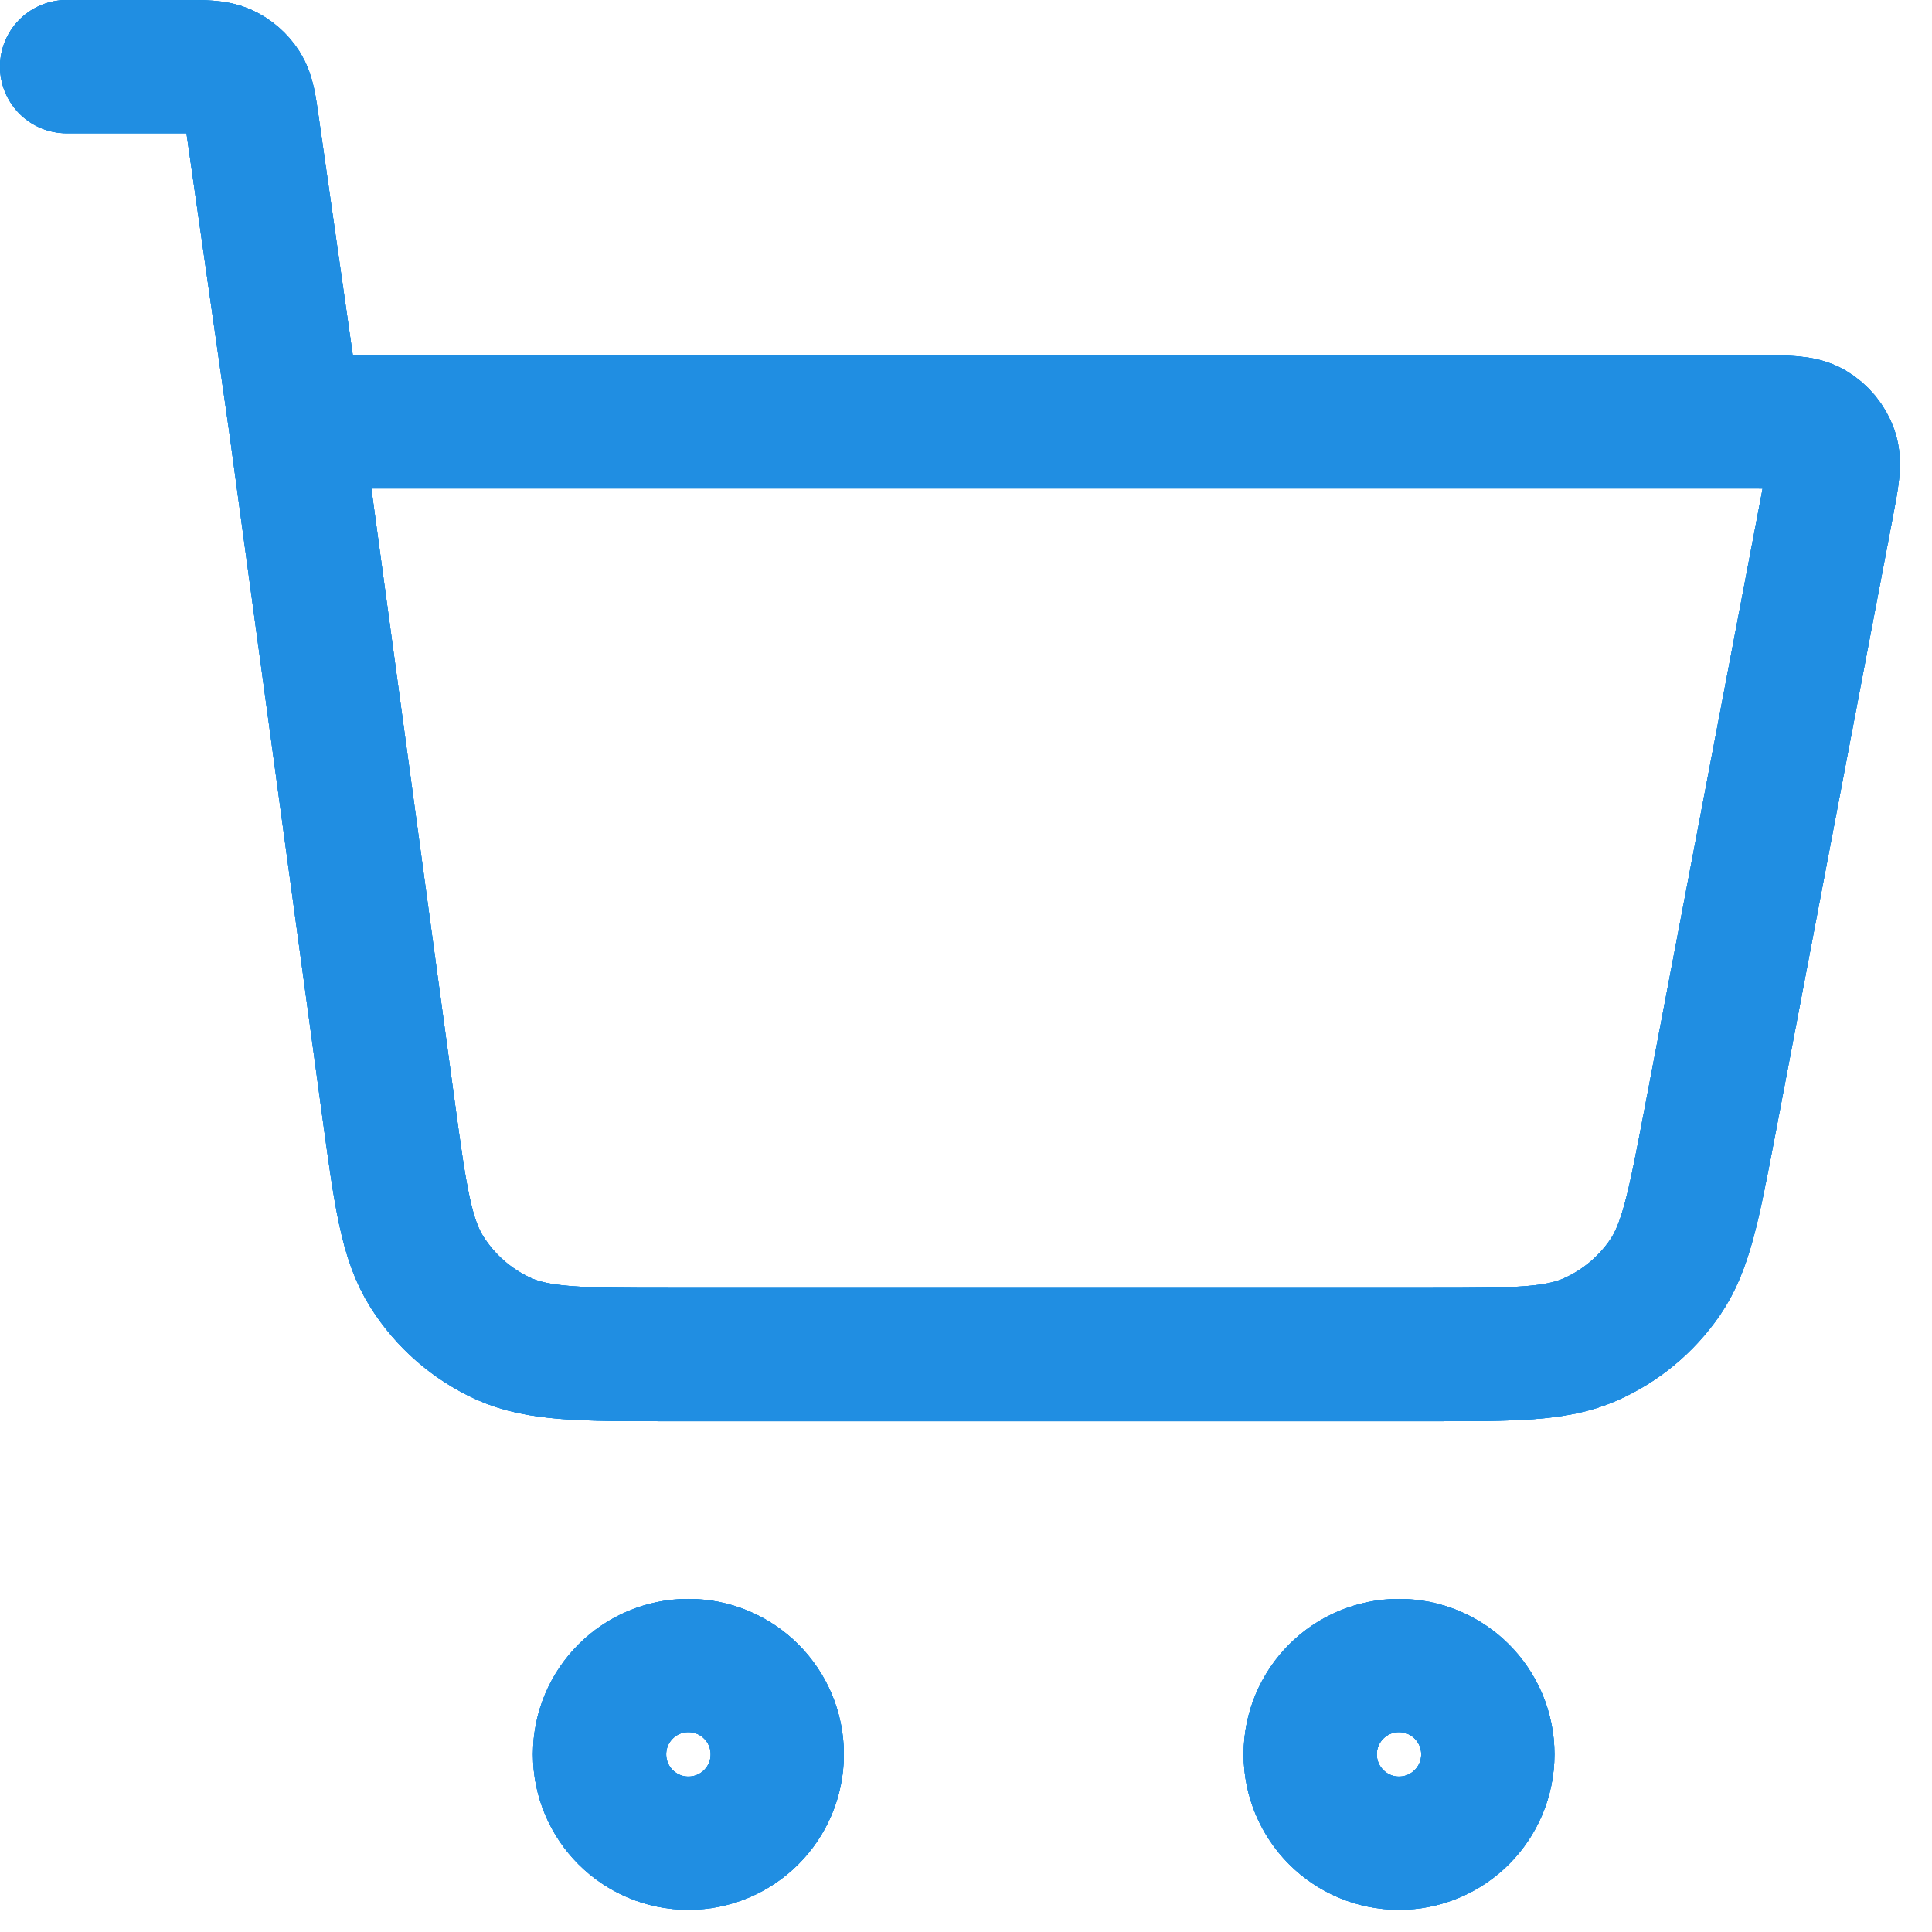
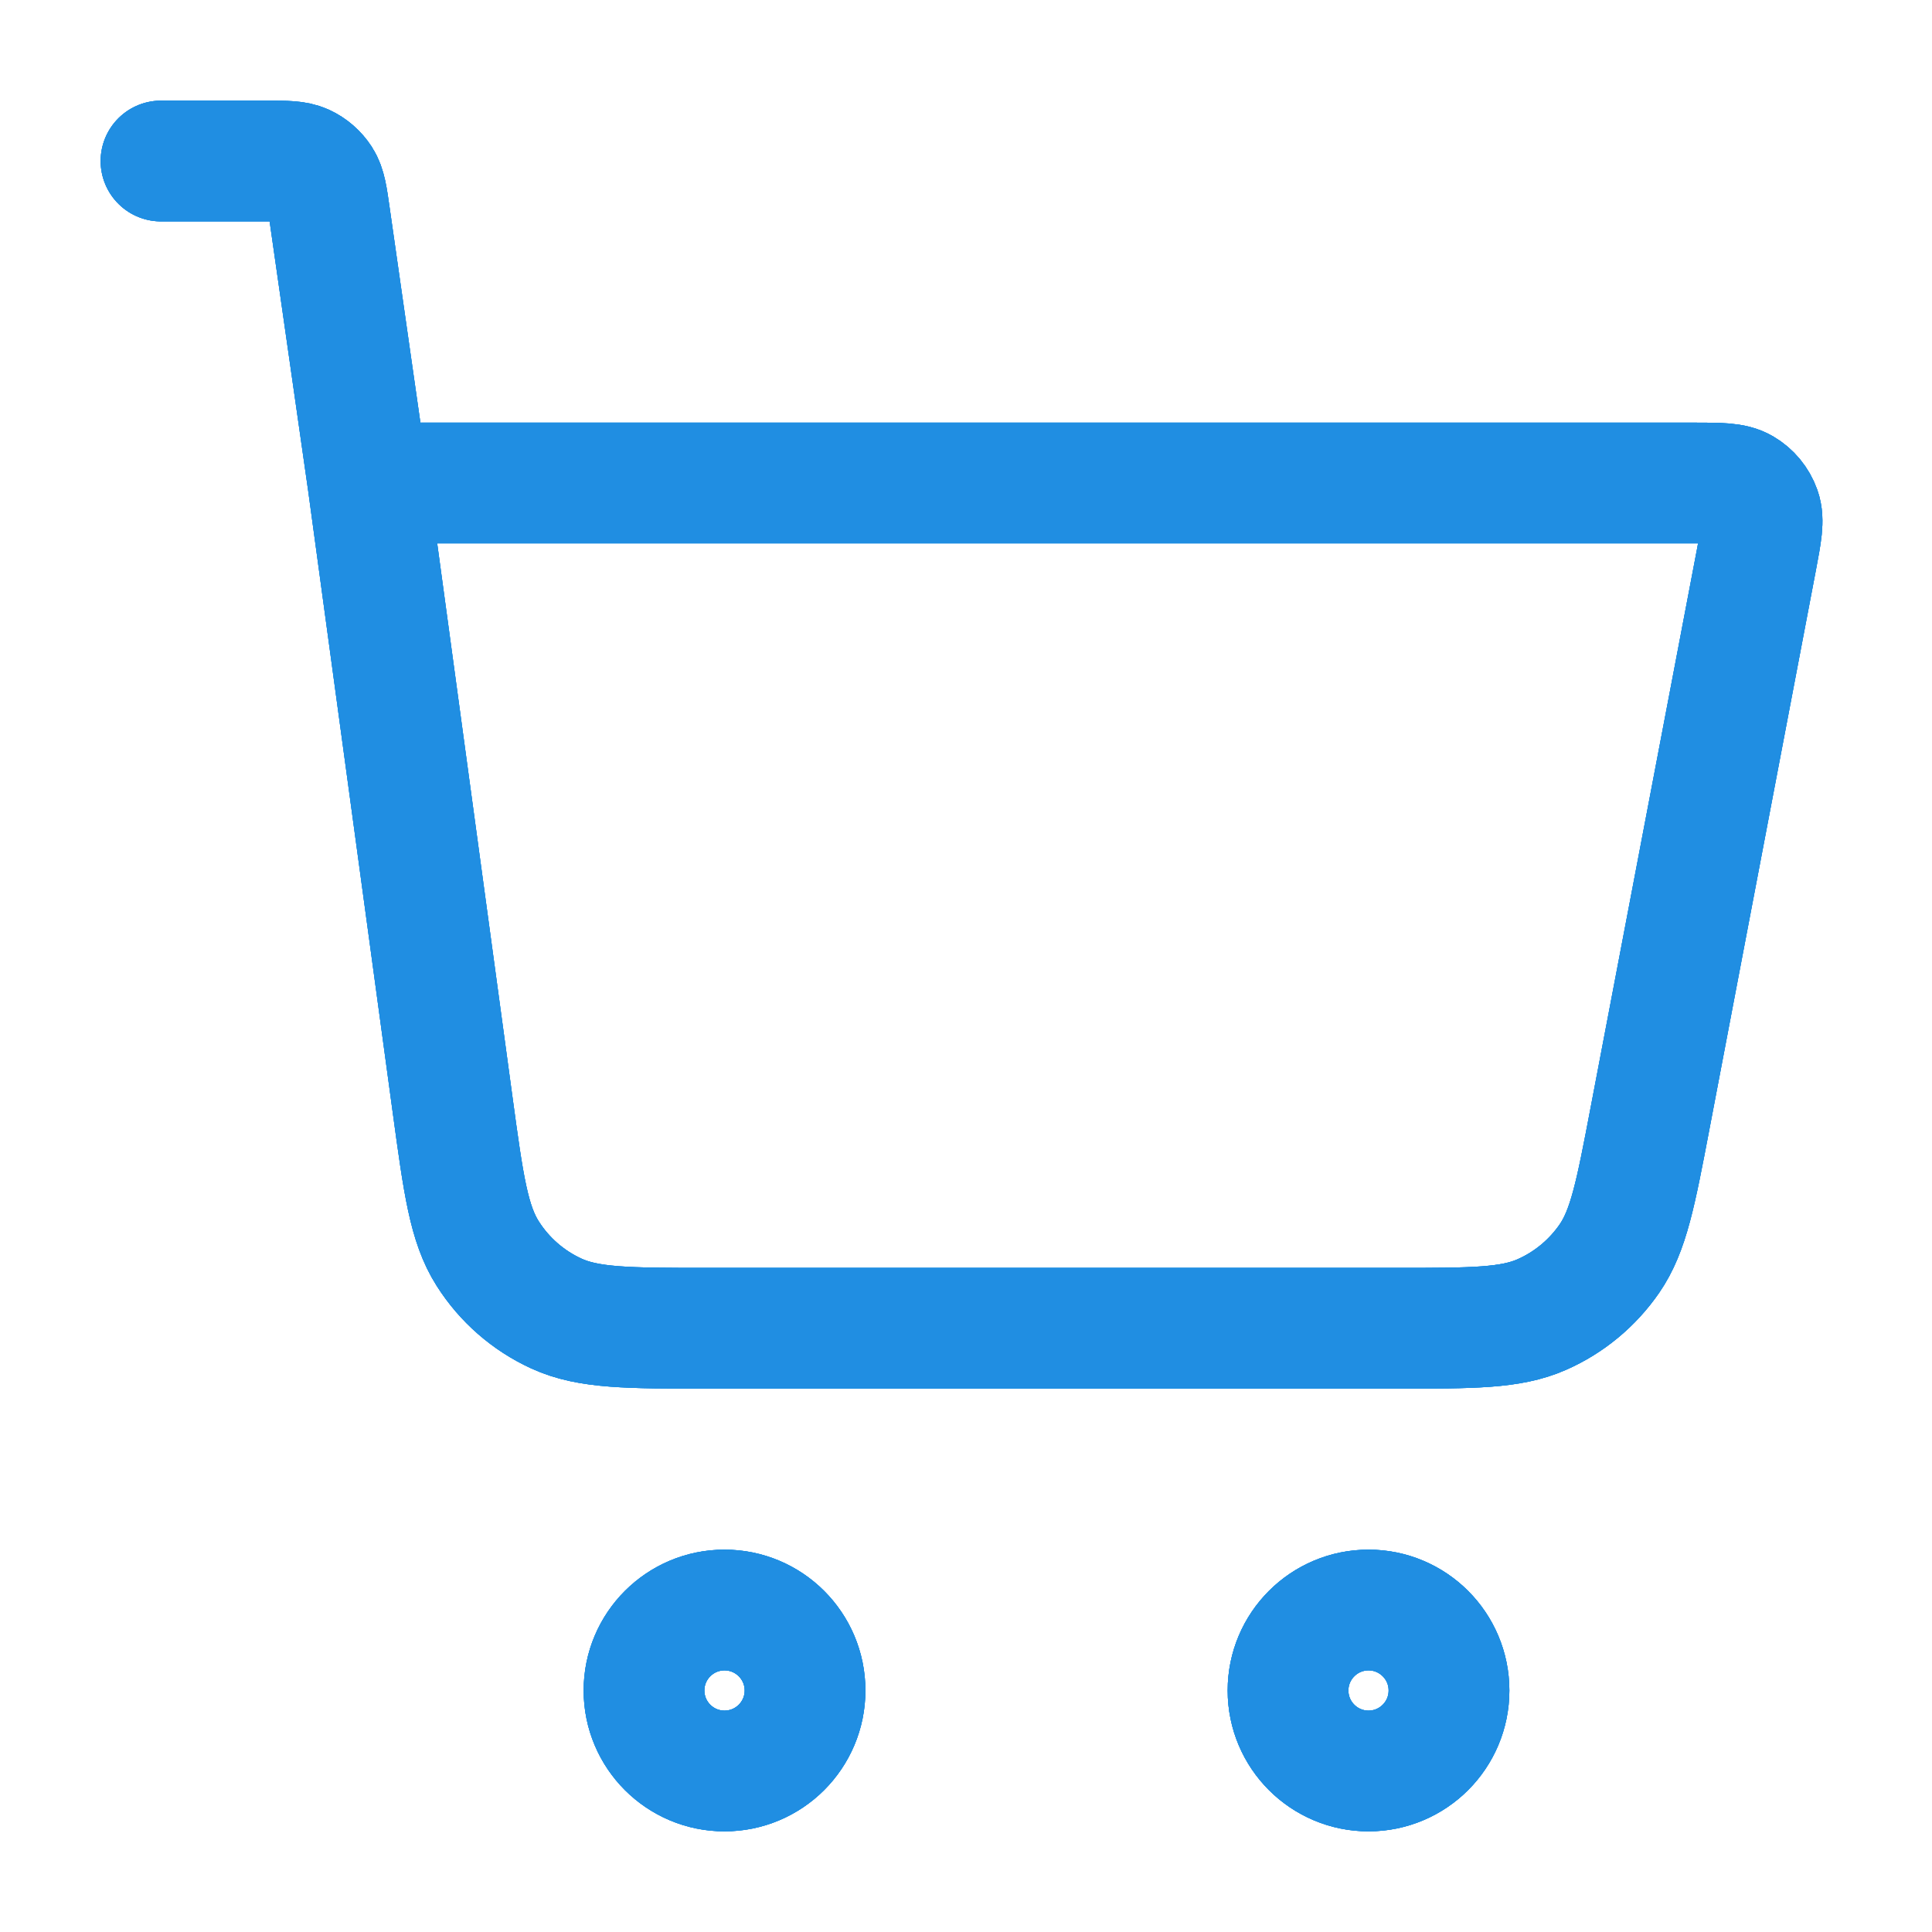
- <svg xmlns="http://www.w3.org/2000/svg" width="29" height="29" viewBox="0 0 29 29" fill="none">
-   <path d="M1 1H2.742C3.07 1 3.234 1 3.366 1.06C3.482 1.113 3.58 1.199 3.65 1.307C3.728 1.429 3.751 1.591 3.797 1.916L4.429 6.333M4.429 6.333L5.831 16.642C6.009 17.95 6.098 18.604 6.411 19.096C6.686 19.53 7.081 19.875 7.548 20.09C8.078 20.333 8.739 20.333 10.059 20.333H21.469C22.726 20.333 23.354 20.333 23.868 20.107C24.321 19.908 24.709 19.586 24.99 19.179C25.308 18.717 25.425 18.099 25.661 16.865L27.425 7.6C27.508 7.165 27.55 6.948 27.49 6.778C27.437 6.629 27.333 6.504 27.197 6.424C27.041 6.333 26.82 6.333 26.378 6.333H4.429ZM11.667 26.333C11.667 27.07 11.07 27.667 10.333 27.667C9.597 27.667 9 27.07 9 26.333C9 25.597 9.597 25 10.333 25C11.07 25 11.667 25.597 11.667 26.333ZM22.333 26.333C22.333 27.07 21.736 27.667 21 27.667C20.264 27.667 19.667 27.07 19.667 26.333C19.667 25.597 20.264 25 21 25C21.736 25 22.333 25.597 22.333 26.333Z" stroke="#0867D6" stroke-width="2" stroke-linecap="round" stroke-linejoin="round" />
-   <path d="M1 1H2.742C3.07 1 3.234 1 3.366 1.06C3.482 1.113 3.58 1.199 3.65 1.307C3.728 1.429 3.751 1.591 3.797 1.916L4.429 6.333M4.429 6.333L5.831 16.642C6.009 17.95 6.098 18.604 6.411 19.096C6.686 19.53 7.081 19.875 7.548 20.09C8.078 20.333 8.739 20.333 10.059 20.333H21.469C22.726 20.333 23.354 20.333 23.868 20.107C24.321 19.908 24.709 19.586 24.99 19.179C25.308 18.717 25.425 18.099 25.661 16.865L27.425 7.6C27.508 7.165 27.55 6.948 27.49 6.778C27.437 6.629 27.333 6.504 27.197 6.424C27.041 6.333 26.82 6.333 26.378 6.333H4.429ZM11.667 26.333C11.667 27.07 11.07 27.667 10.333 27.667C9.597 27.667 9 27.07 9 26.333C9 25.597 9.597 25 10.333 25C11.07 25 11.667 25.597 11.667 26.333ZM22.333 26.333C22.333 27.07 21.736 27.667 21 27.667C20.264 27.667 19.667 27.07 19.667 26.333C19.667 25.597 20.264 25 21 25C21.736 25 22.333 25.597 22.333 26.333Z" stroke="#0696E7" stroke-width="2" stroke-linecap="round" stroke-linejoin="round" />
-   <path d="M1 1H2.742C3.07 1 3.234 1 3.366 1.06C3.482 1.113 3.58 1.199 3.65 1.307C3.728 1.429 3.751 1.591 3.797 1.916L4.429 6.333M4.429 6.333L5.831 16.642C6.009 17.95 6.098 18.604 6.411 19.096C6.686 19.53 7.081 19.875 7.548 20.09C8.078 20.333 8.739 20.333 10.059 20.333H21.469C22.726 20.333 23.354 20.333 23.868 20.107C24.321 19.908 24.709 19.586 24.99 19.179C25.308 18.717 25.425 18.099 25.661 16.865L27.425 7.6C27.508 7.165 27.55 6.948 27.49 6.778C27.437 6.629 27.333 6.504 27.197 6.424C27.041 6.333 26.82 6.333 26.378 6.333H4.429ZM11.667 26.333C11.667 27.07 11.07 27.667 10.333 27.667C9.597 27.667 9 27.07 9 26.333C9 25.597 9.597 25 10.333 25C11.07 25 11.667 25.597 11.667 26.333ZM22.333 26.333C22.333 27.07 21.736 27.667 21 27.667C20.264 27.667 19.667 27.07 19.667 26.333C19.667 25.597 20.264 25 21 25C21.736 25 22.333 25.597 22.333 26.333Z" stroke="#208EE2" stroke-width="2" stroke-linecap="round" stroke-linejoin="round" />
+ <svg xmlns="http://www.w3.org/2000/svg" width="32" height="32" viewBox="0 0 32 32" fill="none">
+   <path d="M2.667 2.667H4.409C4.737 2.667 4.901 2.667 5.033 2.727C5.149 2.78 5.247 2.866 5.317 2.973C5.395 3.095 5.418 3.258 5.464 3.583L6.096 8M6.096 8L7.498 18.309C7.676 19.617 7.765 20.271 8.078 20.763C8.353 21.197 8.748 21.542 9.215 21.756C9.745 22 10.406 22 11.726 22H23.136C24.393 22 25.021 22 25.535 21.774C25.988 21.575 26.376 21.253 26.657 20.846C26.975 20.384 27.093 19.766 27.328 18.532L29.093 9.266C29.175 8.832 29.217 8.615 29.157 8.445C29.104 8.296 29 8.17 28.864 8.091C28.708 8 28.487 8 28.045 8H6.096ZM13.334 28C13.334 28.736 12.737 29.333 12 29.333C11.264 29.333 10.667 28.736 10.667 28C10.667 27.264 11.264 26.667 12 26.667C12.737 26.667 13.334 27.264 13.334 28ZM24 28C24 28.736 23.403 29.333 22.667 29.333C21.931 29.333 21.334 28.736 21.334 28C21.334 27.264 21.931 26.667 22.667 26.667C23.403 26.667 24 27.264 24 28Z" stroke="#0867D6" stroke-width="2" stroke-linecap="round" stroke-linejoin="round" />
+   <path d="M2.667 2.667H4.409C4.737 2.667 4.901 2.667 5.033 2.727C5.149 2.78 5.247 2.866 5.317 2.973C5.395 3.095 5.418 3.258 5.464 3.583L6.096 8M6.096 8L7.498 18.309C7.676 19.617 7.765 20.271 8.078 20.763C8.353 21.197 8.748 21.542 9.215 21.756C9.745 22 10.406 22 11.726 22H23.136C24.393 22 25.021 22 25.535 21.774C25.988 21.575 26.376 21.253 26.657 20.846C26.975 20.384 27.093 19.766 27.328 18.532L29.093 9.266C29.175 8.832 29.217 8.615 29.157 8.445C29.104 8.296 29 8.17 28.864 8.091C28.708 8 28.487 8 28.045 8H6.096ZM13.334 28C13.334 28.736 12.737 29.333 12 29.333C11.264 29.333 10.667 28.736 10.667 28C10.667 27.264 11.264 26.667 12 26.667C12.737 26.667 13.334 27.264 13.334 28ZM24 28C24 28.736 23.403 29.333 22.667 29.333C21.931 29.333 21.334 28.736 21.334 28C21.334 27.264 21.931 26.667 22.667 26.667C23.403 26.667 24 27.264 24 28Z" stroke="#0696E7" stroke-width="2" stroke-linecap="round" stroke-linejoin="round" />
+   <path d="M2.667 2.667H4.409C4.737 2.667 4.901 2.667 5.033 2.727C5.149 2.78 5.247 2.866 5.317 2.973C5.395 3.095 5.418 3.258 5.464 3.583L6.096 8M6.096 8L7.498 18.309C7.676 19.617 7.765 20.271 8.078 20.763C8.353 21.197 8.748 21.542 9.215 21.756C9.745 22 10.406 22 11.726 22H23.136C24.393 22 25.021 22 25.535 21.774C25.988 21.575 26.376 21.253 26.657 20.846C26.975 20.384 27.093 19.766 27.328 18.532L29.093 9.266C29.175 8.832 29.217 8.615 29.157 8.445C29.104 8.296 29 8.17 28.864 8.091C28.708 8 28.487 8 28.045 8H6.096ZM13.334 28C13.334 28.736 12.737 29.333 12 29.333C11.264 29.333 10.667 28.736 10.667 28C10.667 27.264 11.264 26.667 12 26.667C12.737 26.667 13.334 27.264 13.334 28ZM24 28C24 28.736 23.403 29.333 22.667 29.333C21.931 29.333 21.334 28.736 21.334 28C21.334 27.264 21.931 26.667 22.667 26.667C23.403 26.667 24 27.264 24 28Z" stroke="#208EE2" stroke-width="2" stroke-linecap="round" stroke-linejoin="round" />
</svg>
